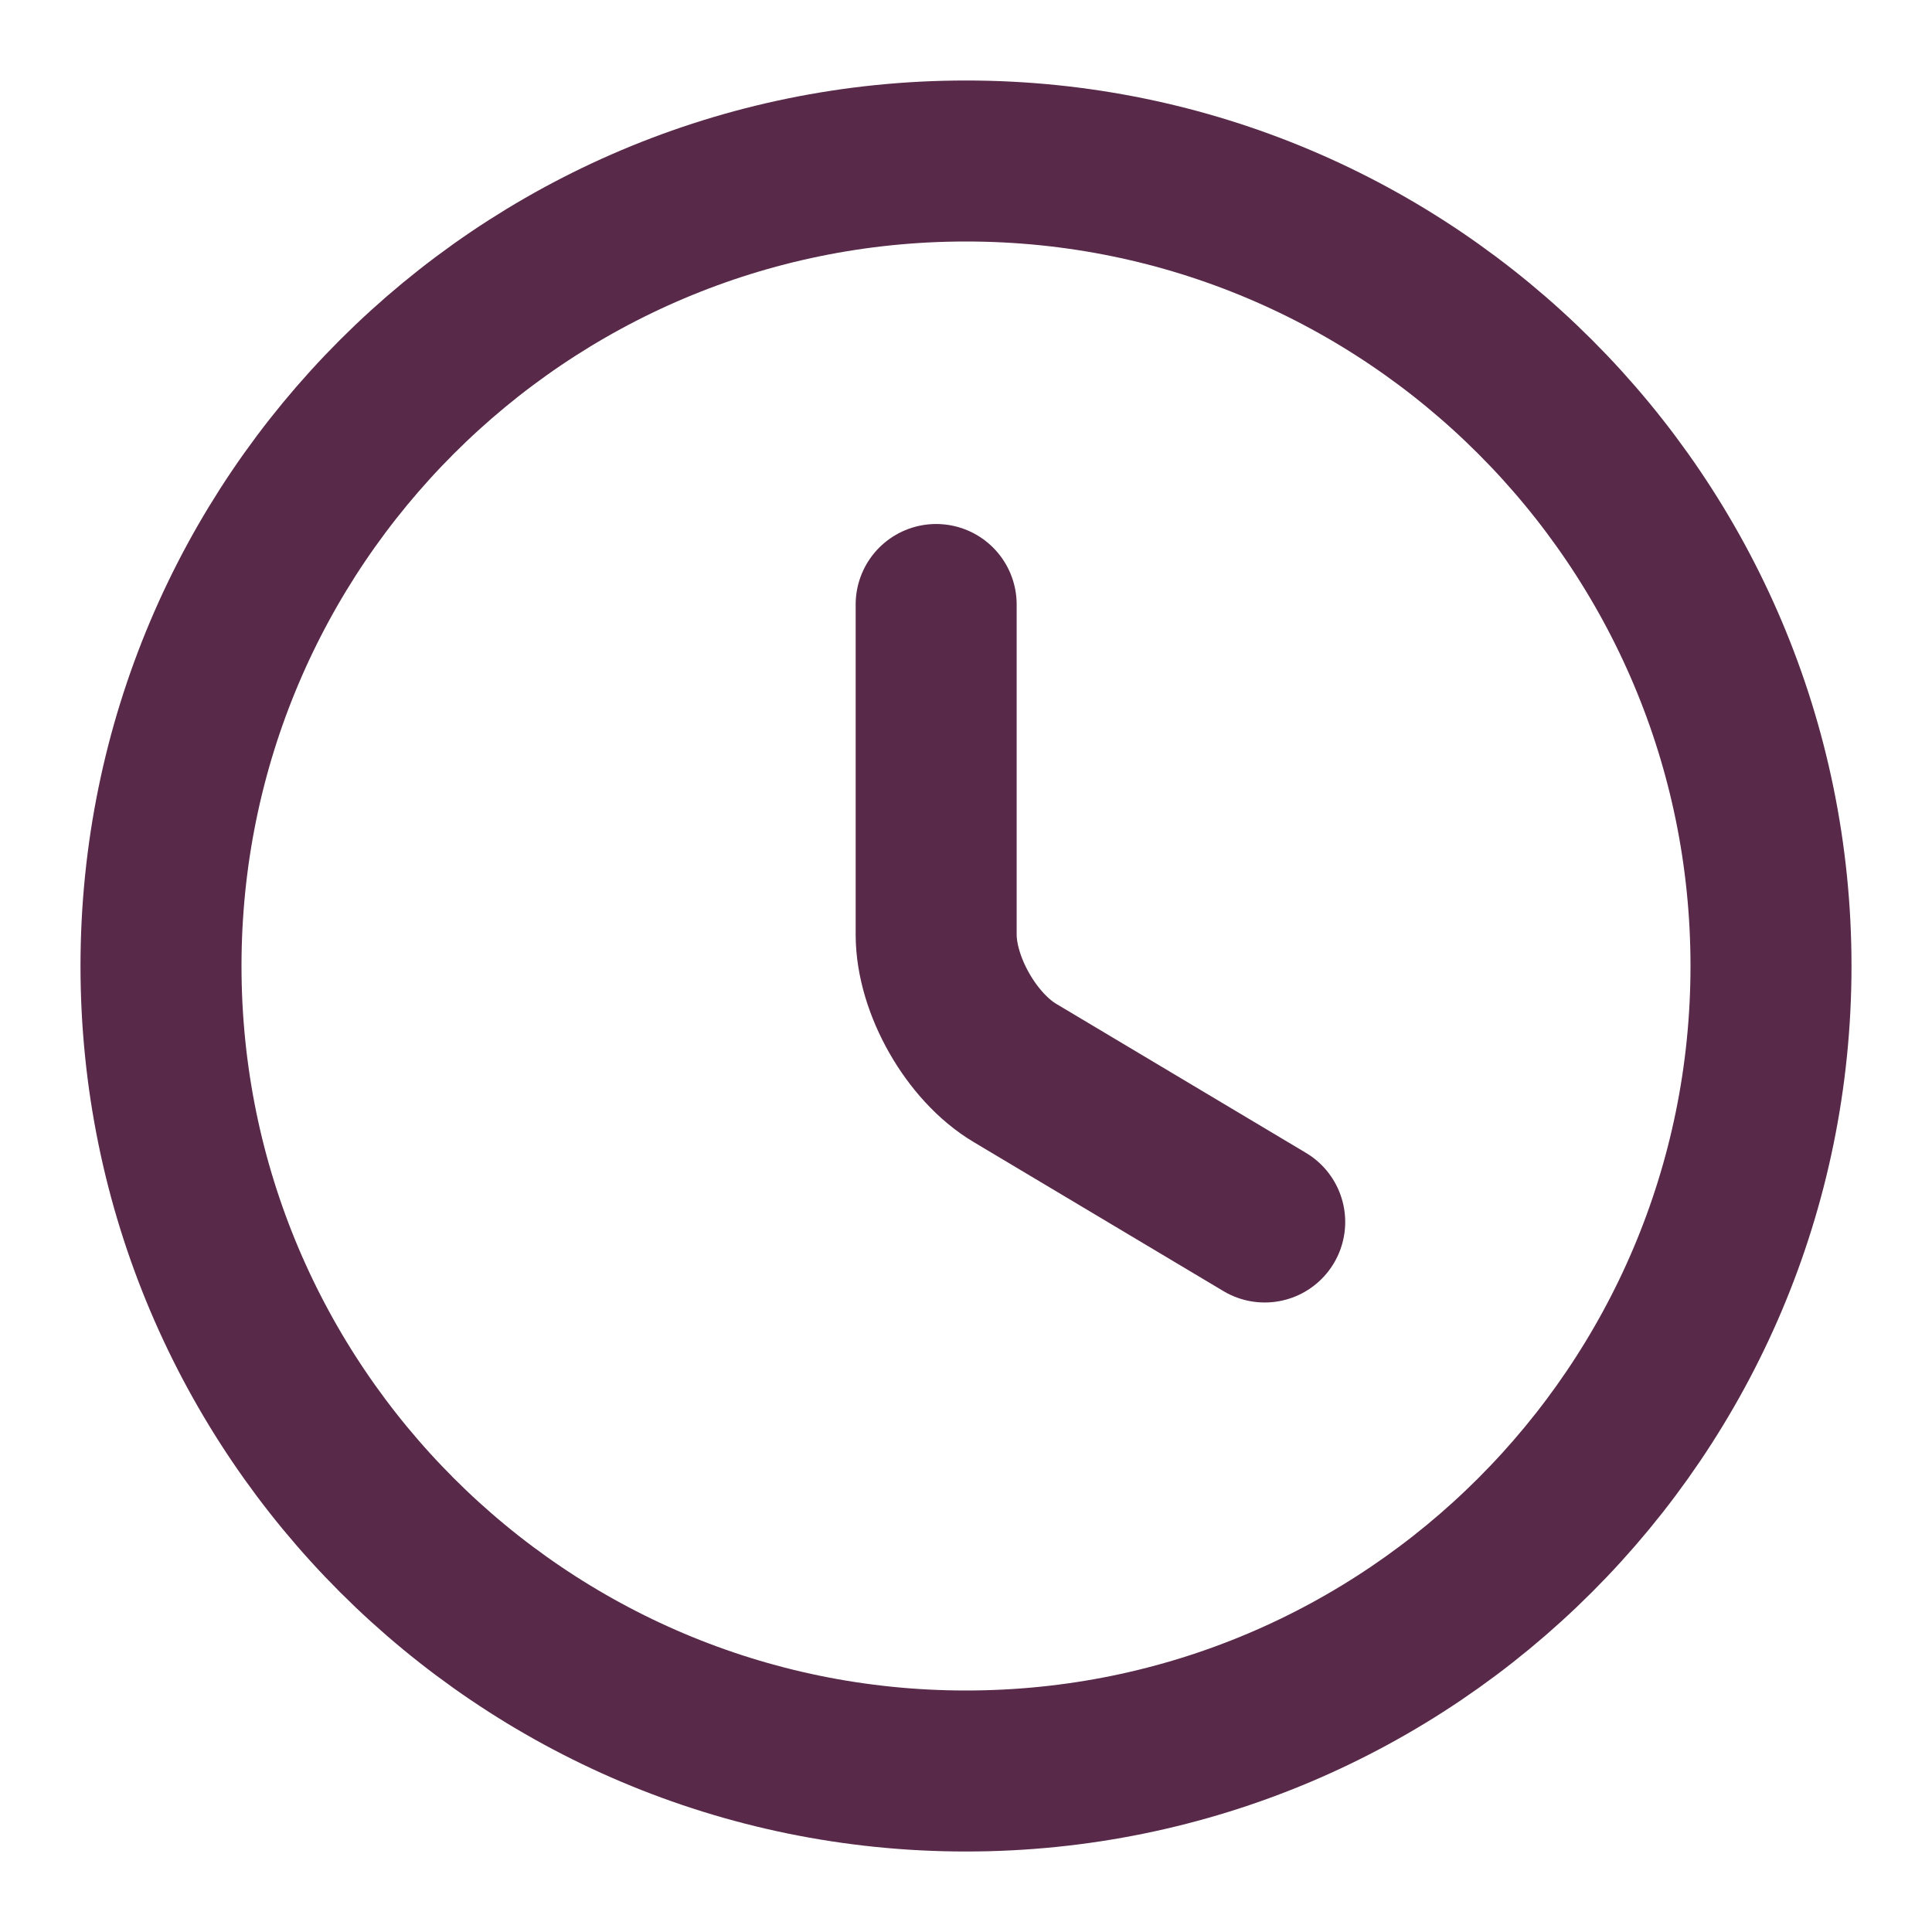
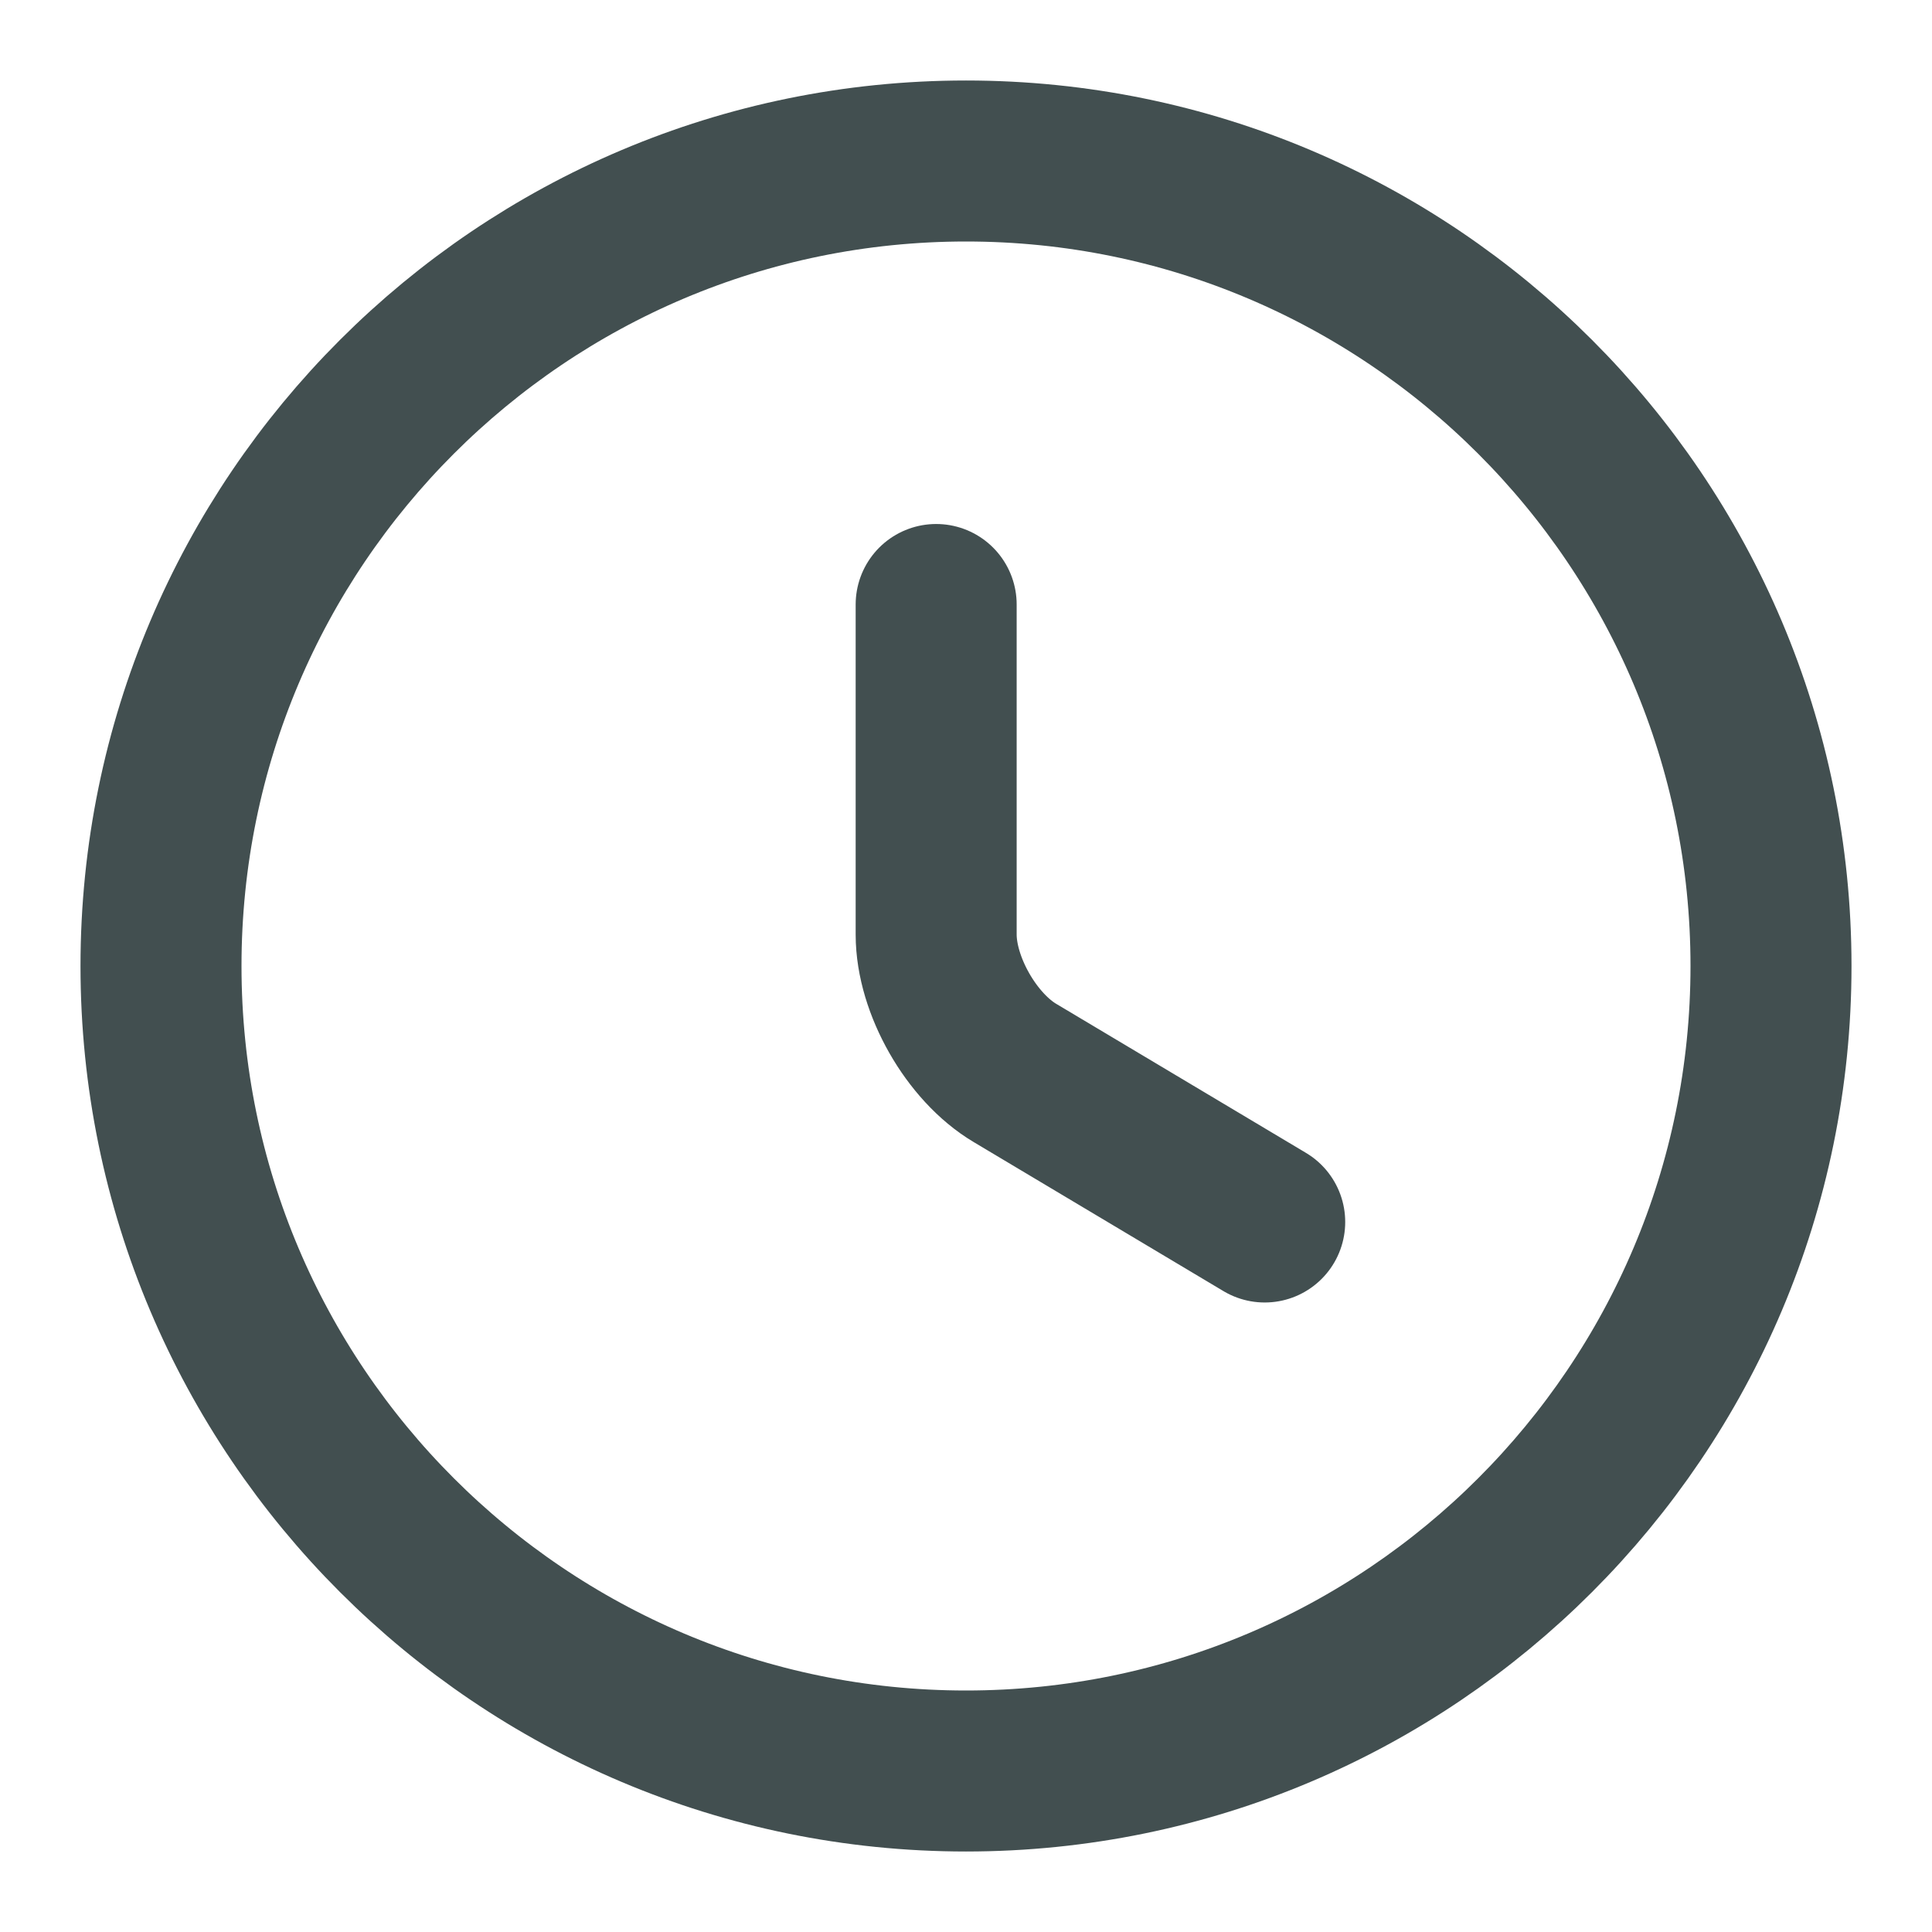
<svg xmlns="http://www.w3.org/2000/svg" width="18" height="18" viewBox="0 0 18 18" fill="none">
-   <path d="M16.5 9C16.5 13.14 13.14 16.5 9 16.5C4.86 16.5 1.5 13.14 1.5 9C1.5 4.86 4.86 1.5 9 1.5C13.14 1.5 16.5 4.86 16.5 9Z" stroke="#582949" stroke-width="1.5" stroke-linecap="round" stroke-linejoin="round" />
-   <path d="M11.783 11.385L9.457 9.997C9.052 9.757 8.722 9.18 8.722 8.707V5.632" stroke="#582949" stroke-width="1.5" stroke-linecap="round" stroke-linejoin="round" />
+   <path d="M16.5 9C16.5 13.14 13.14 16.5 9 16.5C4.86 16.5 1.5 13.14 1.5 9C1.5 4.86 4.86 1.5 9 1.5C13.14 1.5 16.5 4.86 16.5 9Z" stroke="#424F50" stroke-width="1.5" stroke-linecap="round" stroke-linejoin="round" />
+   <path d="M11.783 11.385L9.457 9.997C9.052 9.757 8.722 9.18 8.722 8.707V5.632" stroke="#424F50" stroke-width="1.5" stroke-linecap="round" stroke-linejoin="round" />
</svg>
